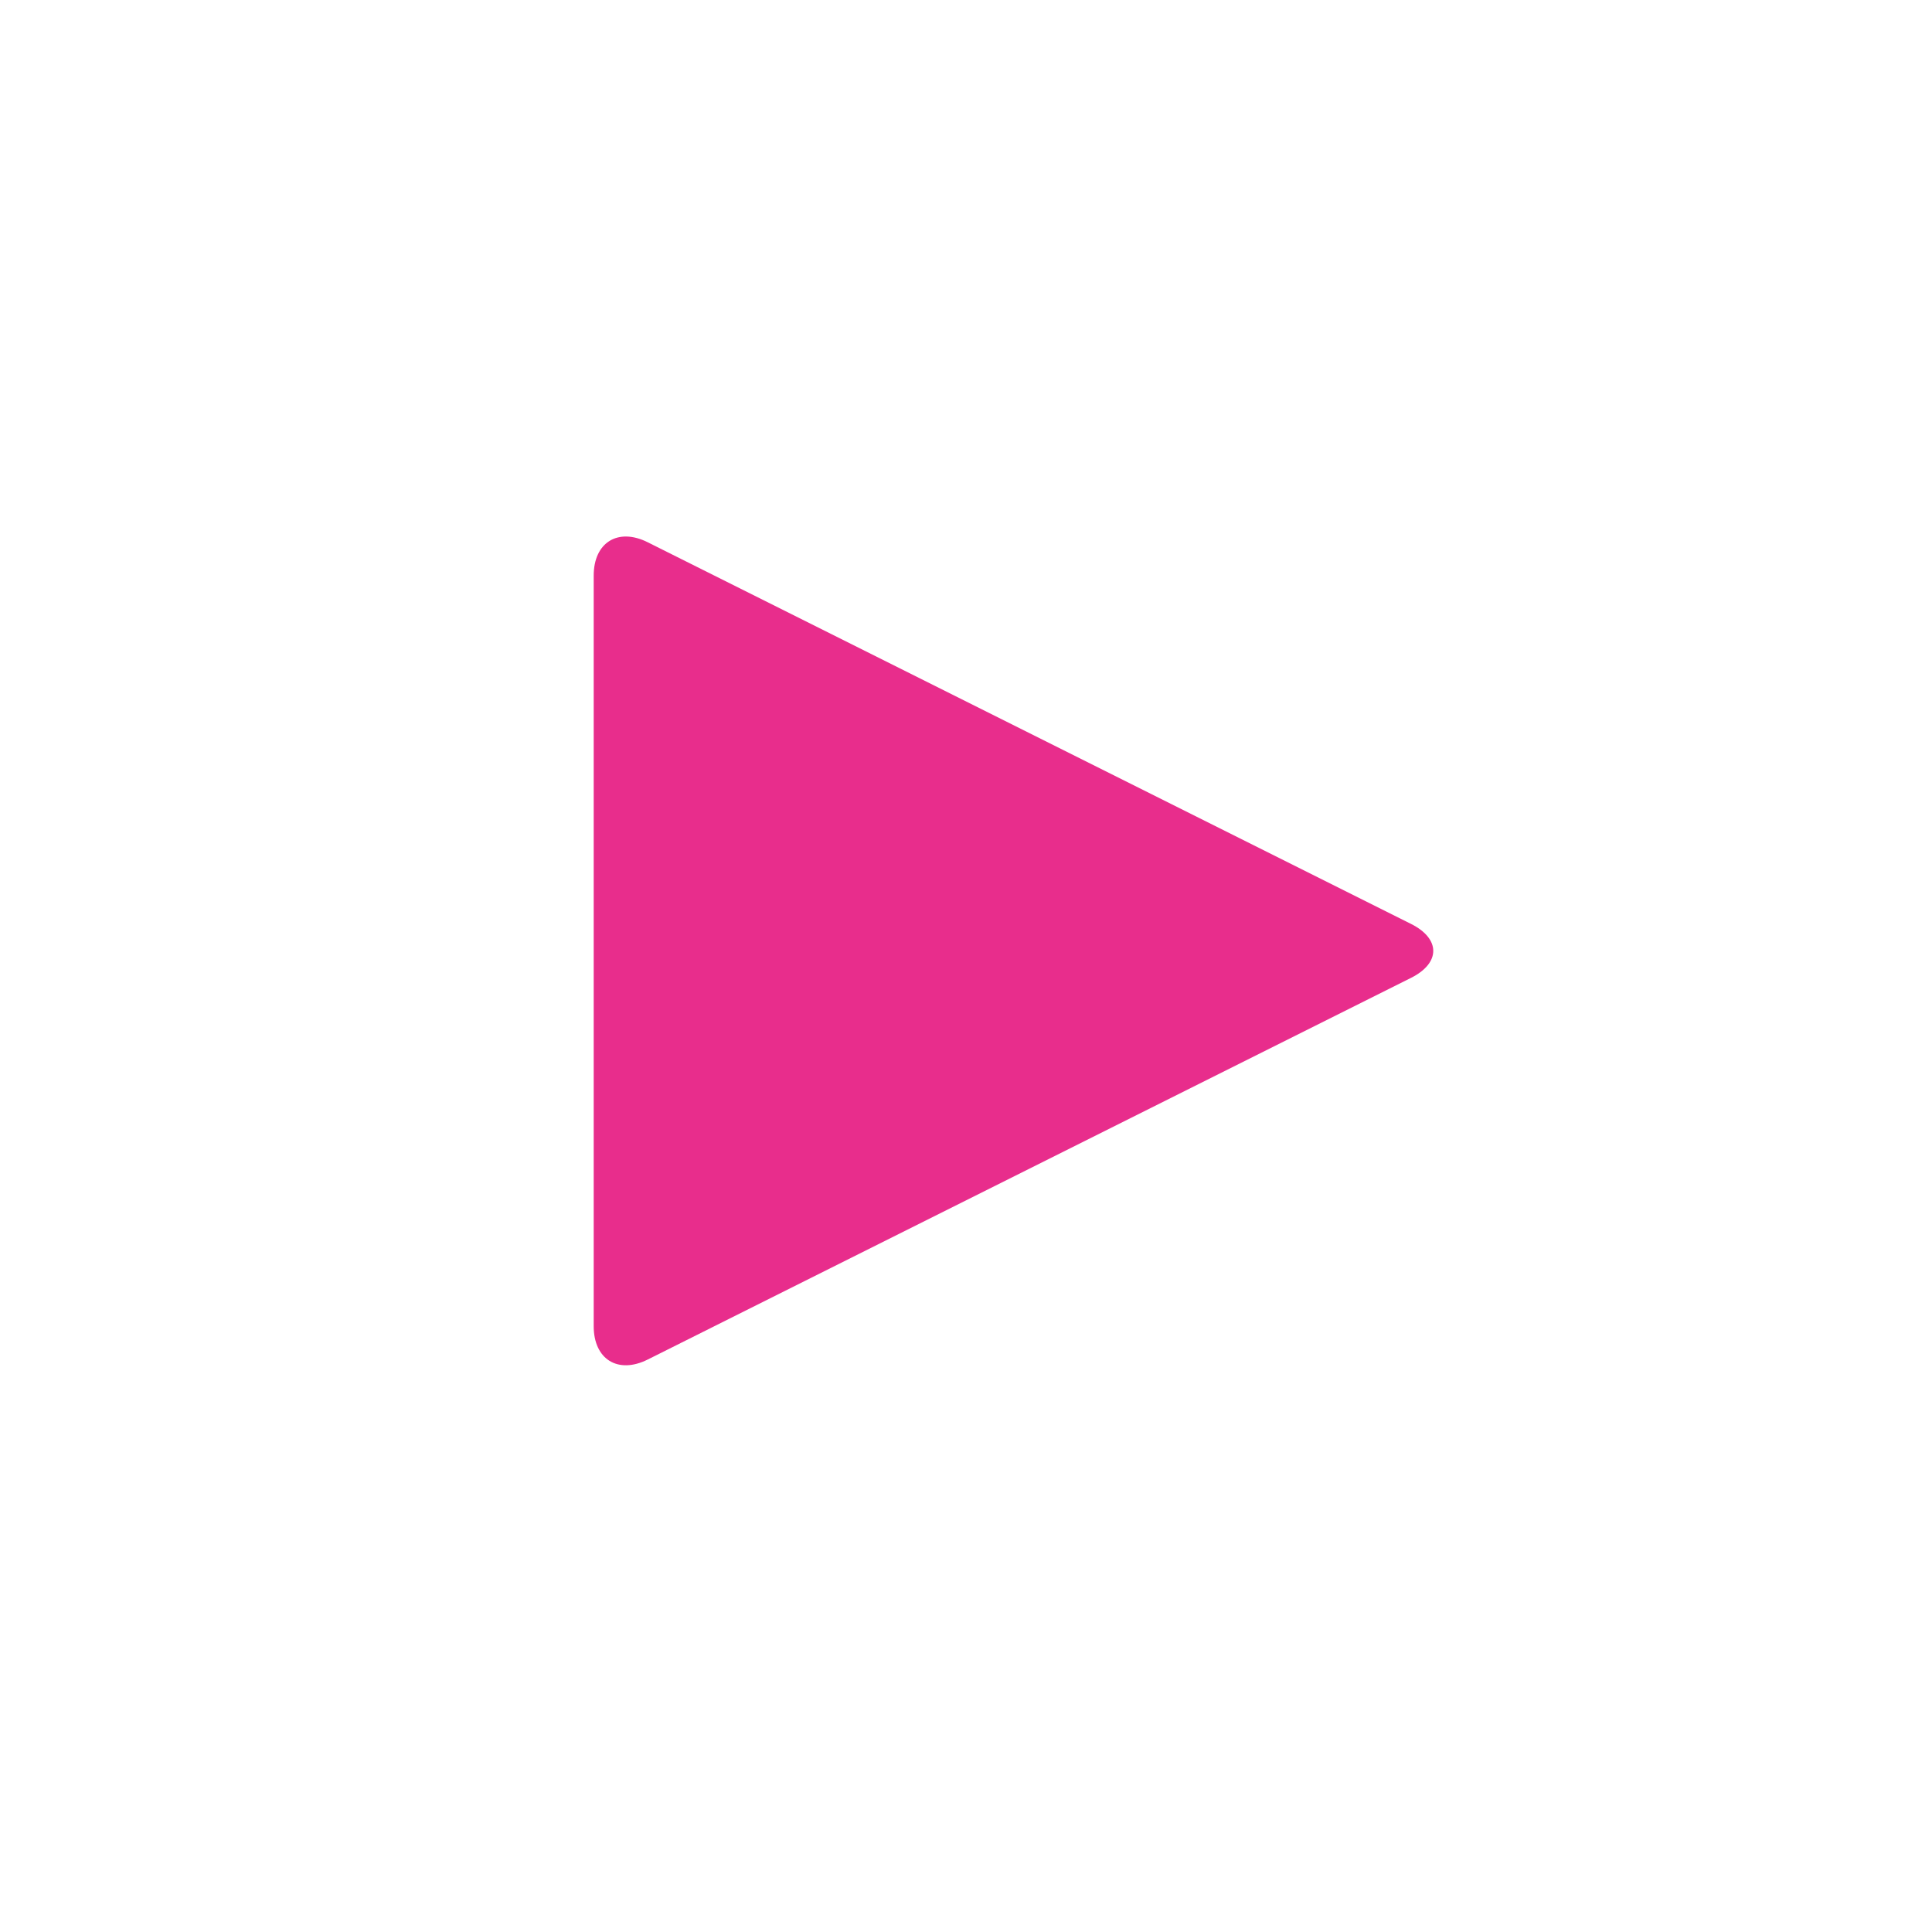
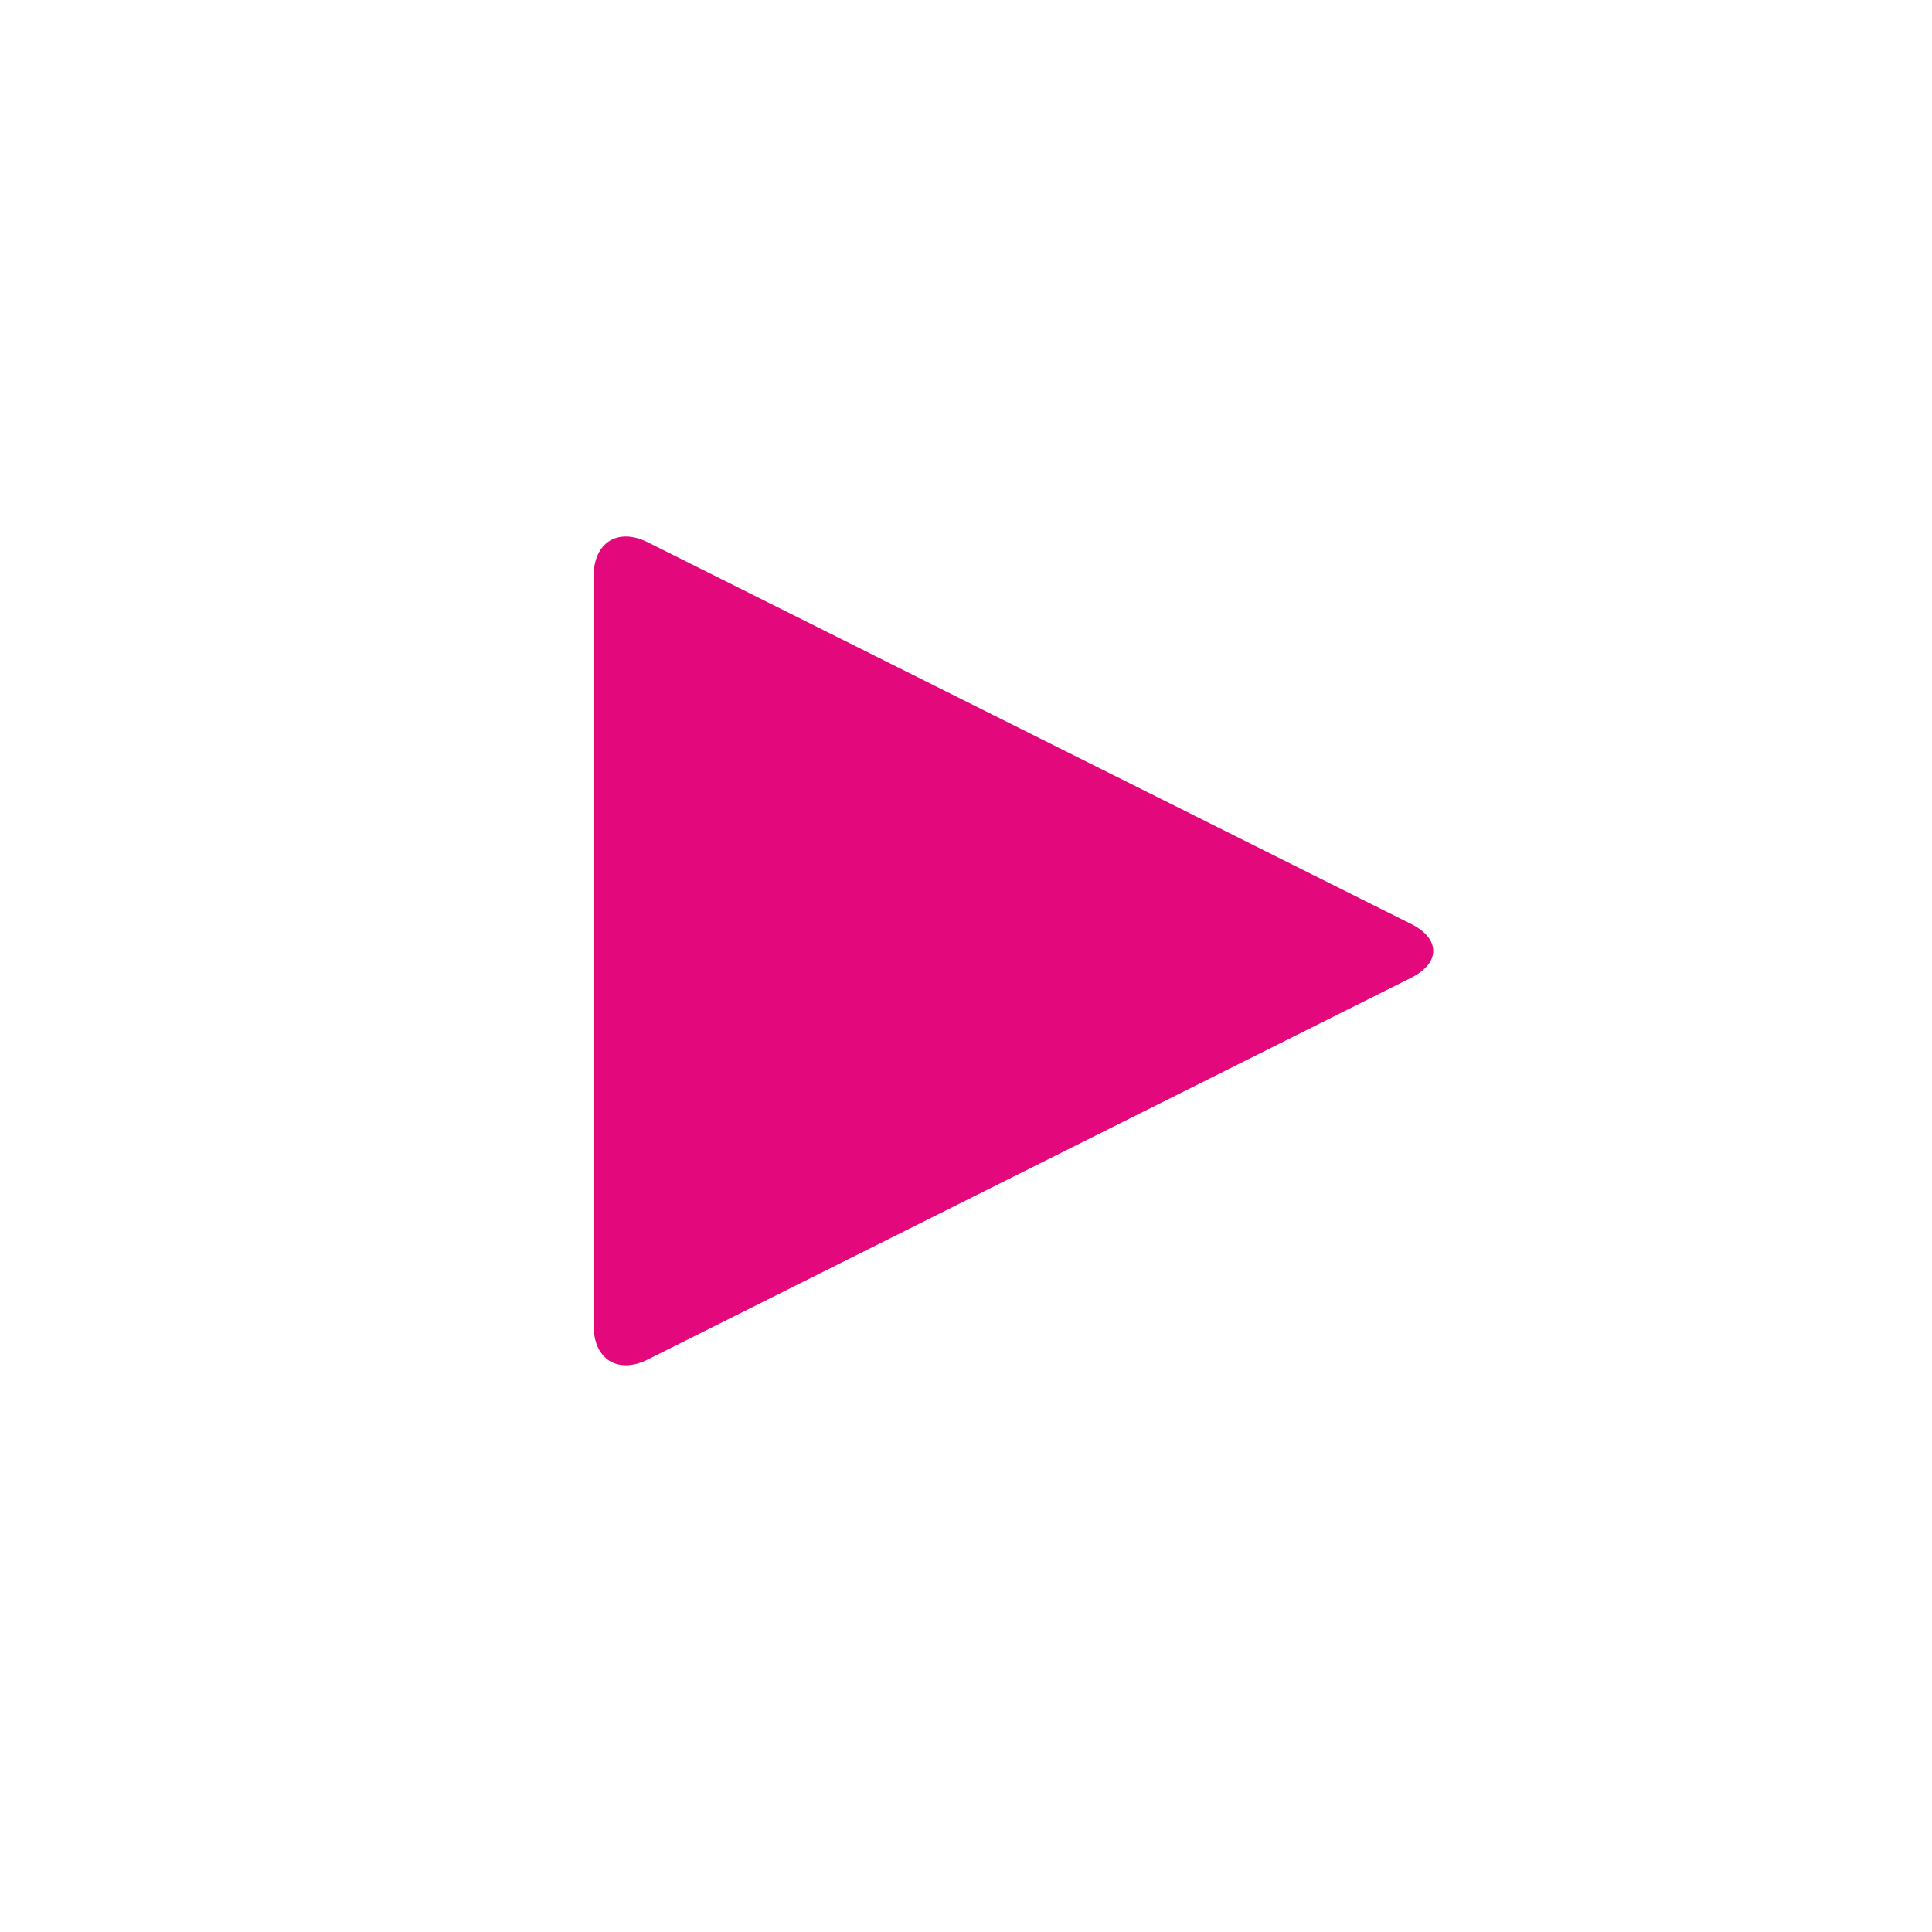
<svg xmlns="http://www.w3.org/2000/svg" version="1.1" id="Laag_1" x="0px" y="0px" width="128px" height="128px" viewBox="0 0 128 128" enable-background="new 0 0 128 128" xml:space="preserve">
  <g>
-     <path fill="#E82D8C" d="M42.912,35.926c-1.968-0.984-3.578,0.011-3.578,2.211v49.725c0,2.2,1.61,3.195,3.578,2.211l50.569-25.285   c1.968-0.984,1.968-2.594,0-3.578L42.912,35.926z" />
+     <path fill="#E4087D" d="M42.912,35.926c-1.968-0.984-3.578,0.011-3.578,2.211v49.725c0,2.2,1.61,3.195,3.578,2.211l50.569-25.285   c1.968-0.984,1.968-2.594,0-3.578L42.912,35.926z" />
  </g>
</svg>
